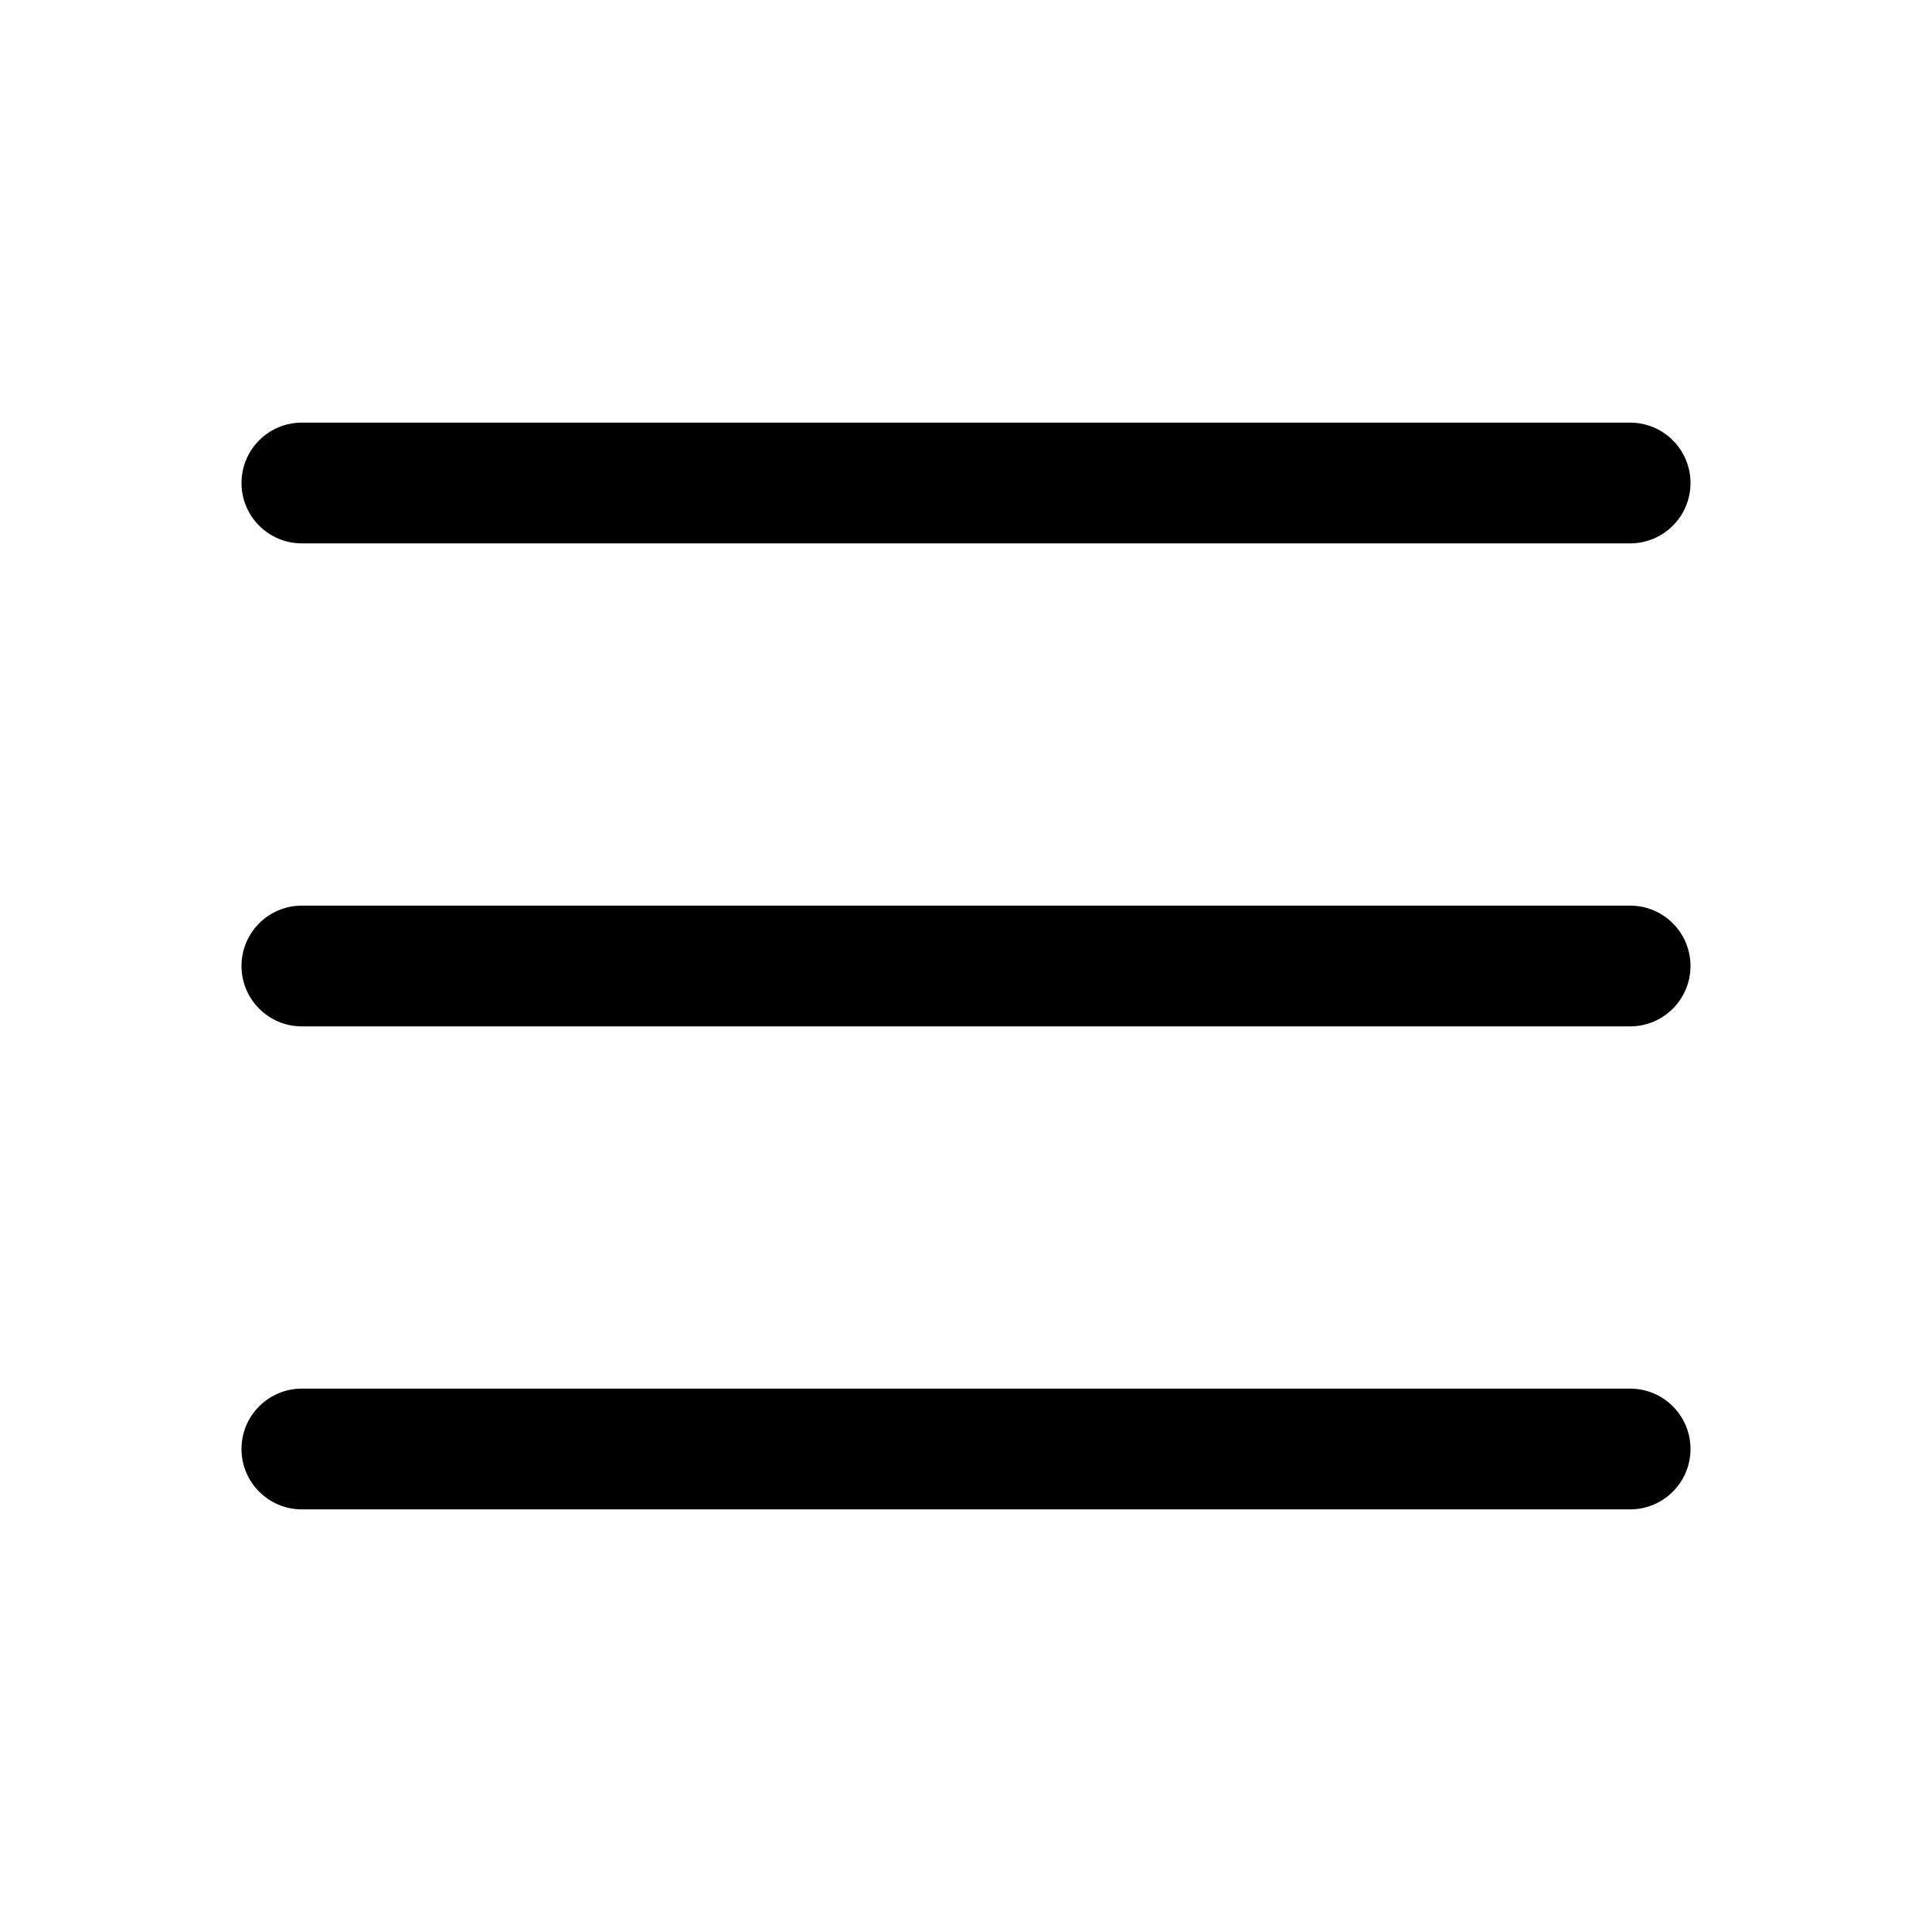
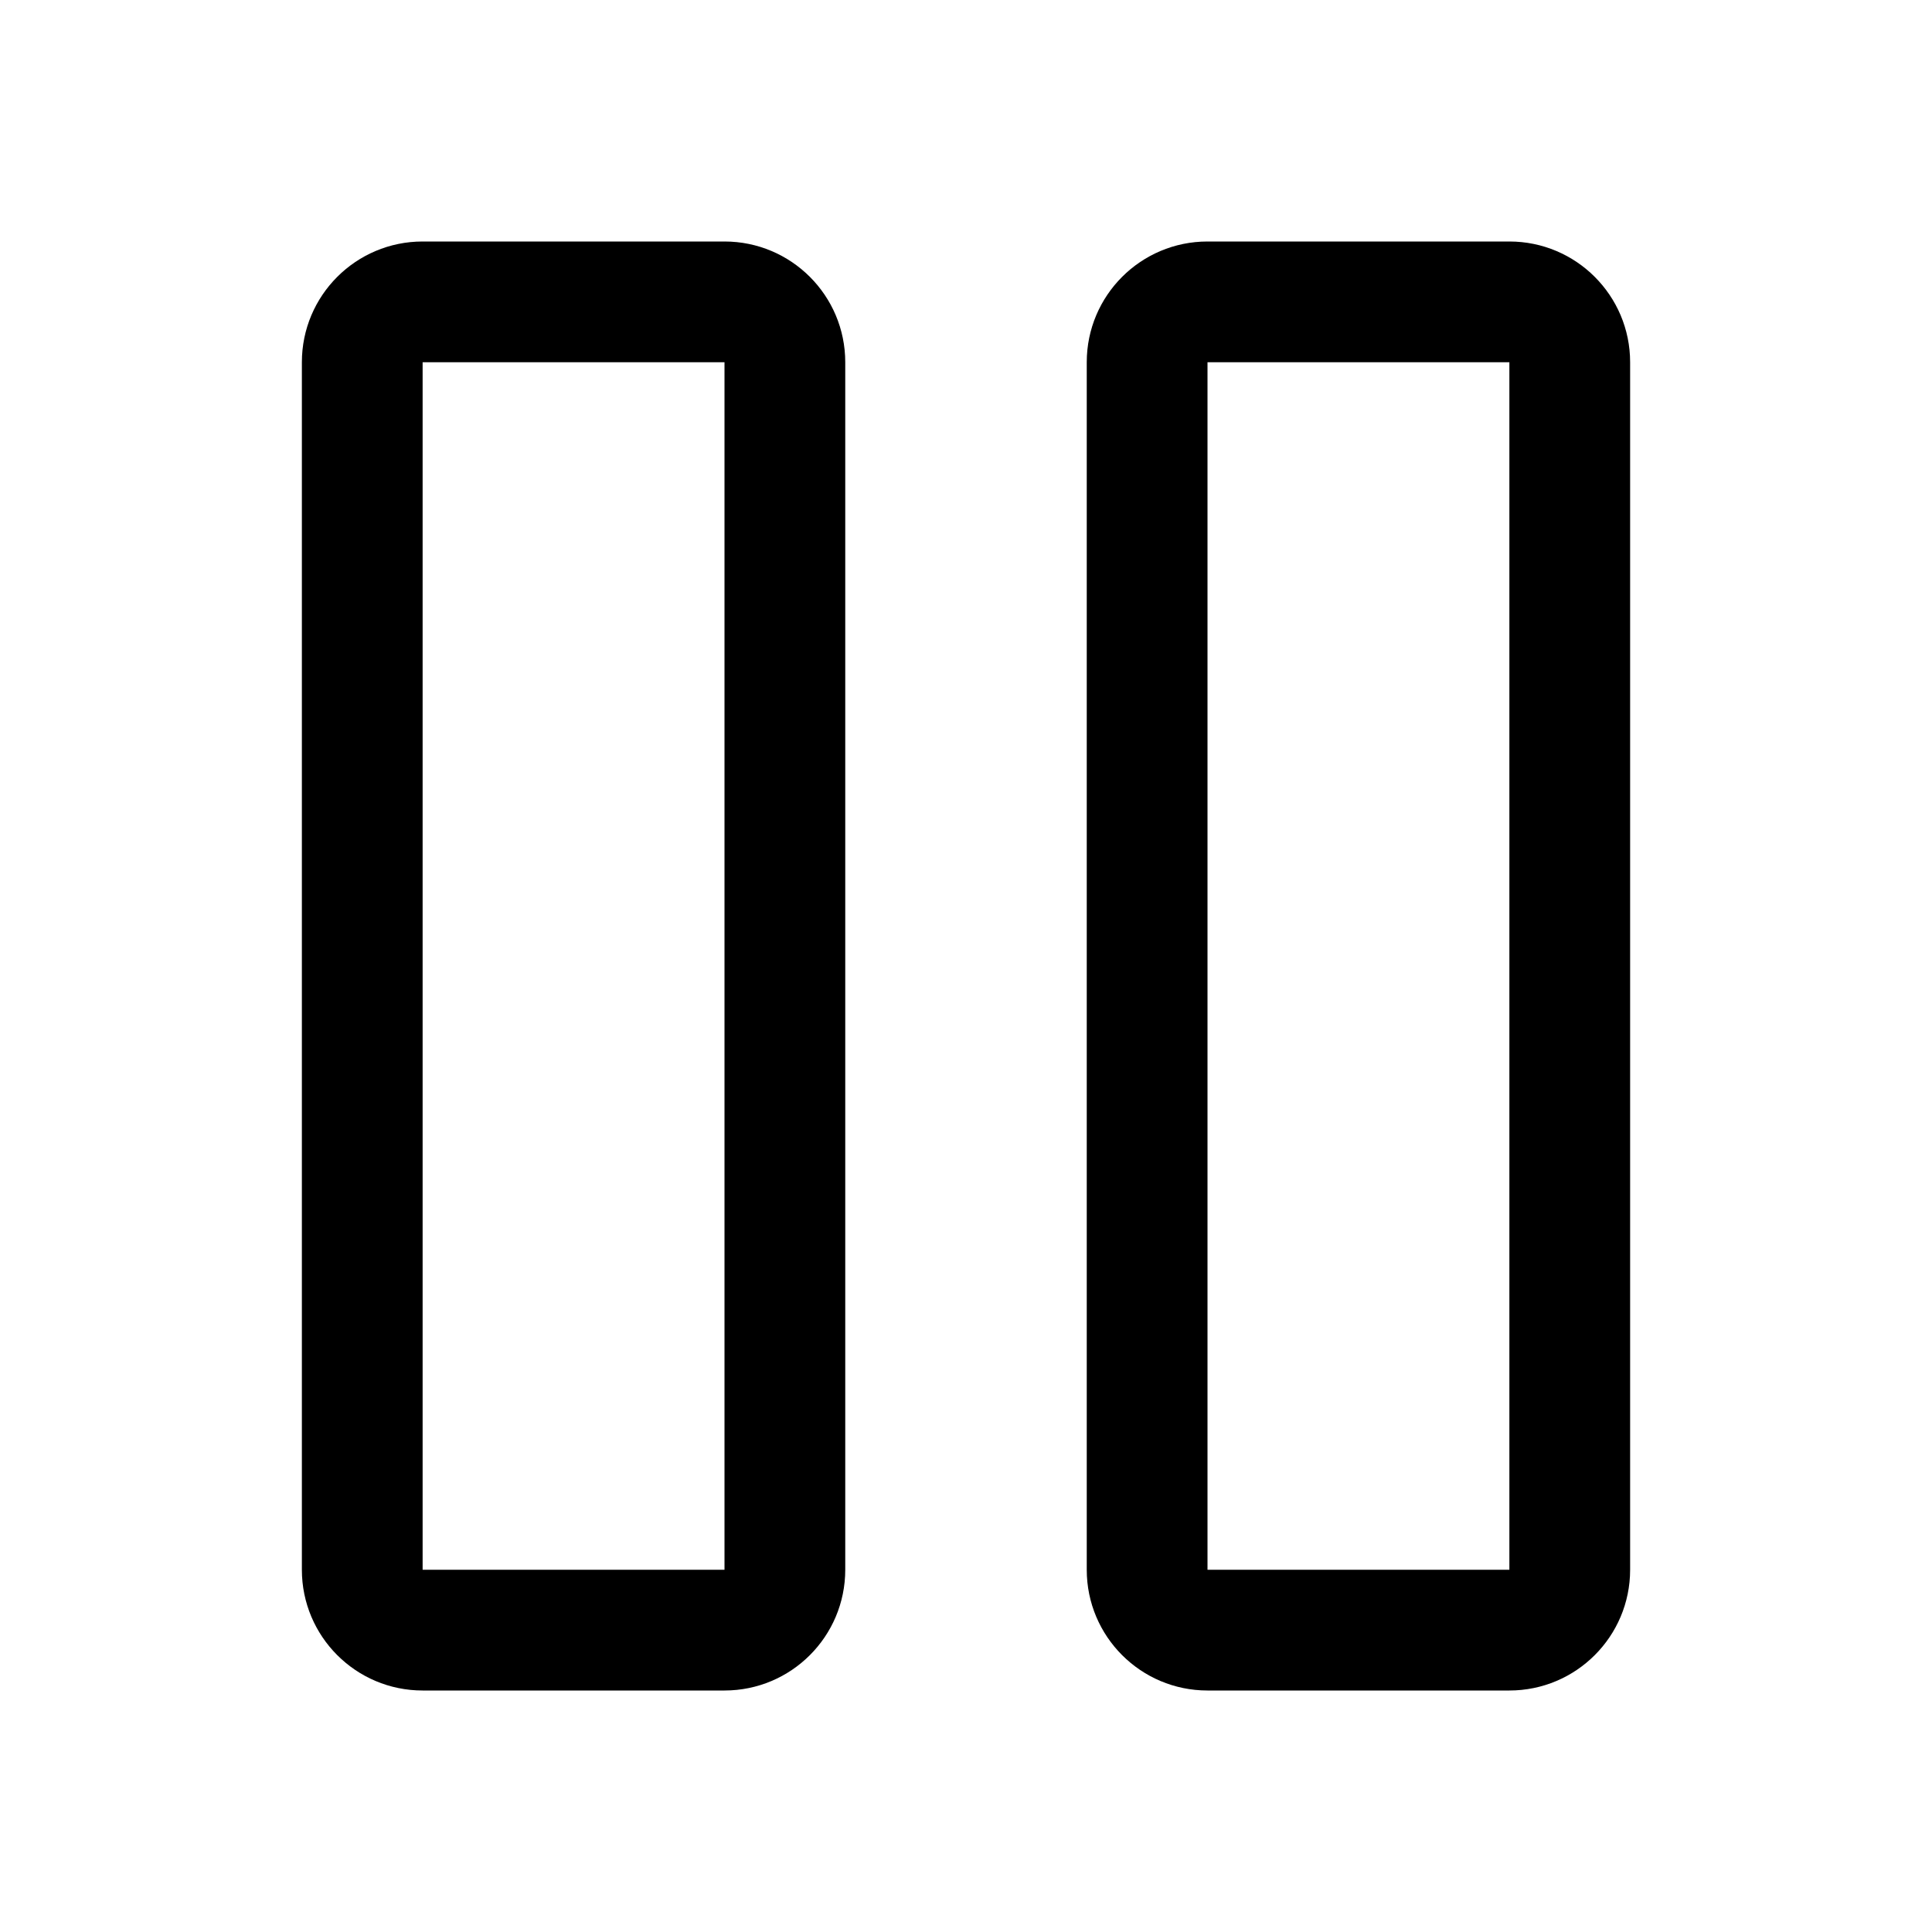
<svg xmlns="http://www.w3.org/2000/svg" width="32" height="32" fill="#000000" viewBox="0 0 256 256">
-   <path d="M224,128a8,8,0,0,1-8,8H40a8,8,0,0,1,0-16H216A8,8,0,0,1,224,128ZM40,72H216a8,8,0,0,0,0-16H40a8,8,0,0,0,0,16ZM216,184H40a8,8,0,0,0,0,16H216a8,8,0,0,0,0-16Z" />
+   <path d="M200,32H160a16,16,0,0,0-16,16V208a16,16,0,0,0,16,16h40a16,16,0,0,0,16-16V48A16,16,0,0,0,200,32Zm0,176H160V48h40ZM96,32H56A16,16,0,0,0,40,48V208a16,16,0,0,0,16,16H96a16,16,0,0,0,16-16V48A16,16,0,0,0,96,32Zm0,176H56V48H96Z" />
</svg>
